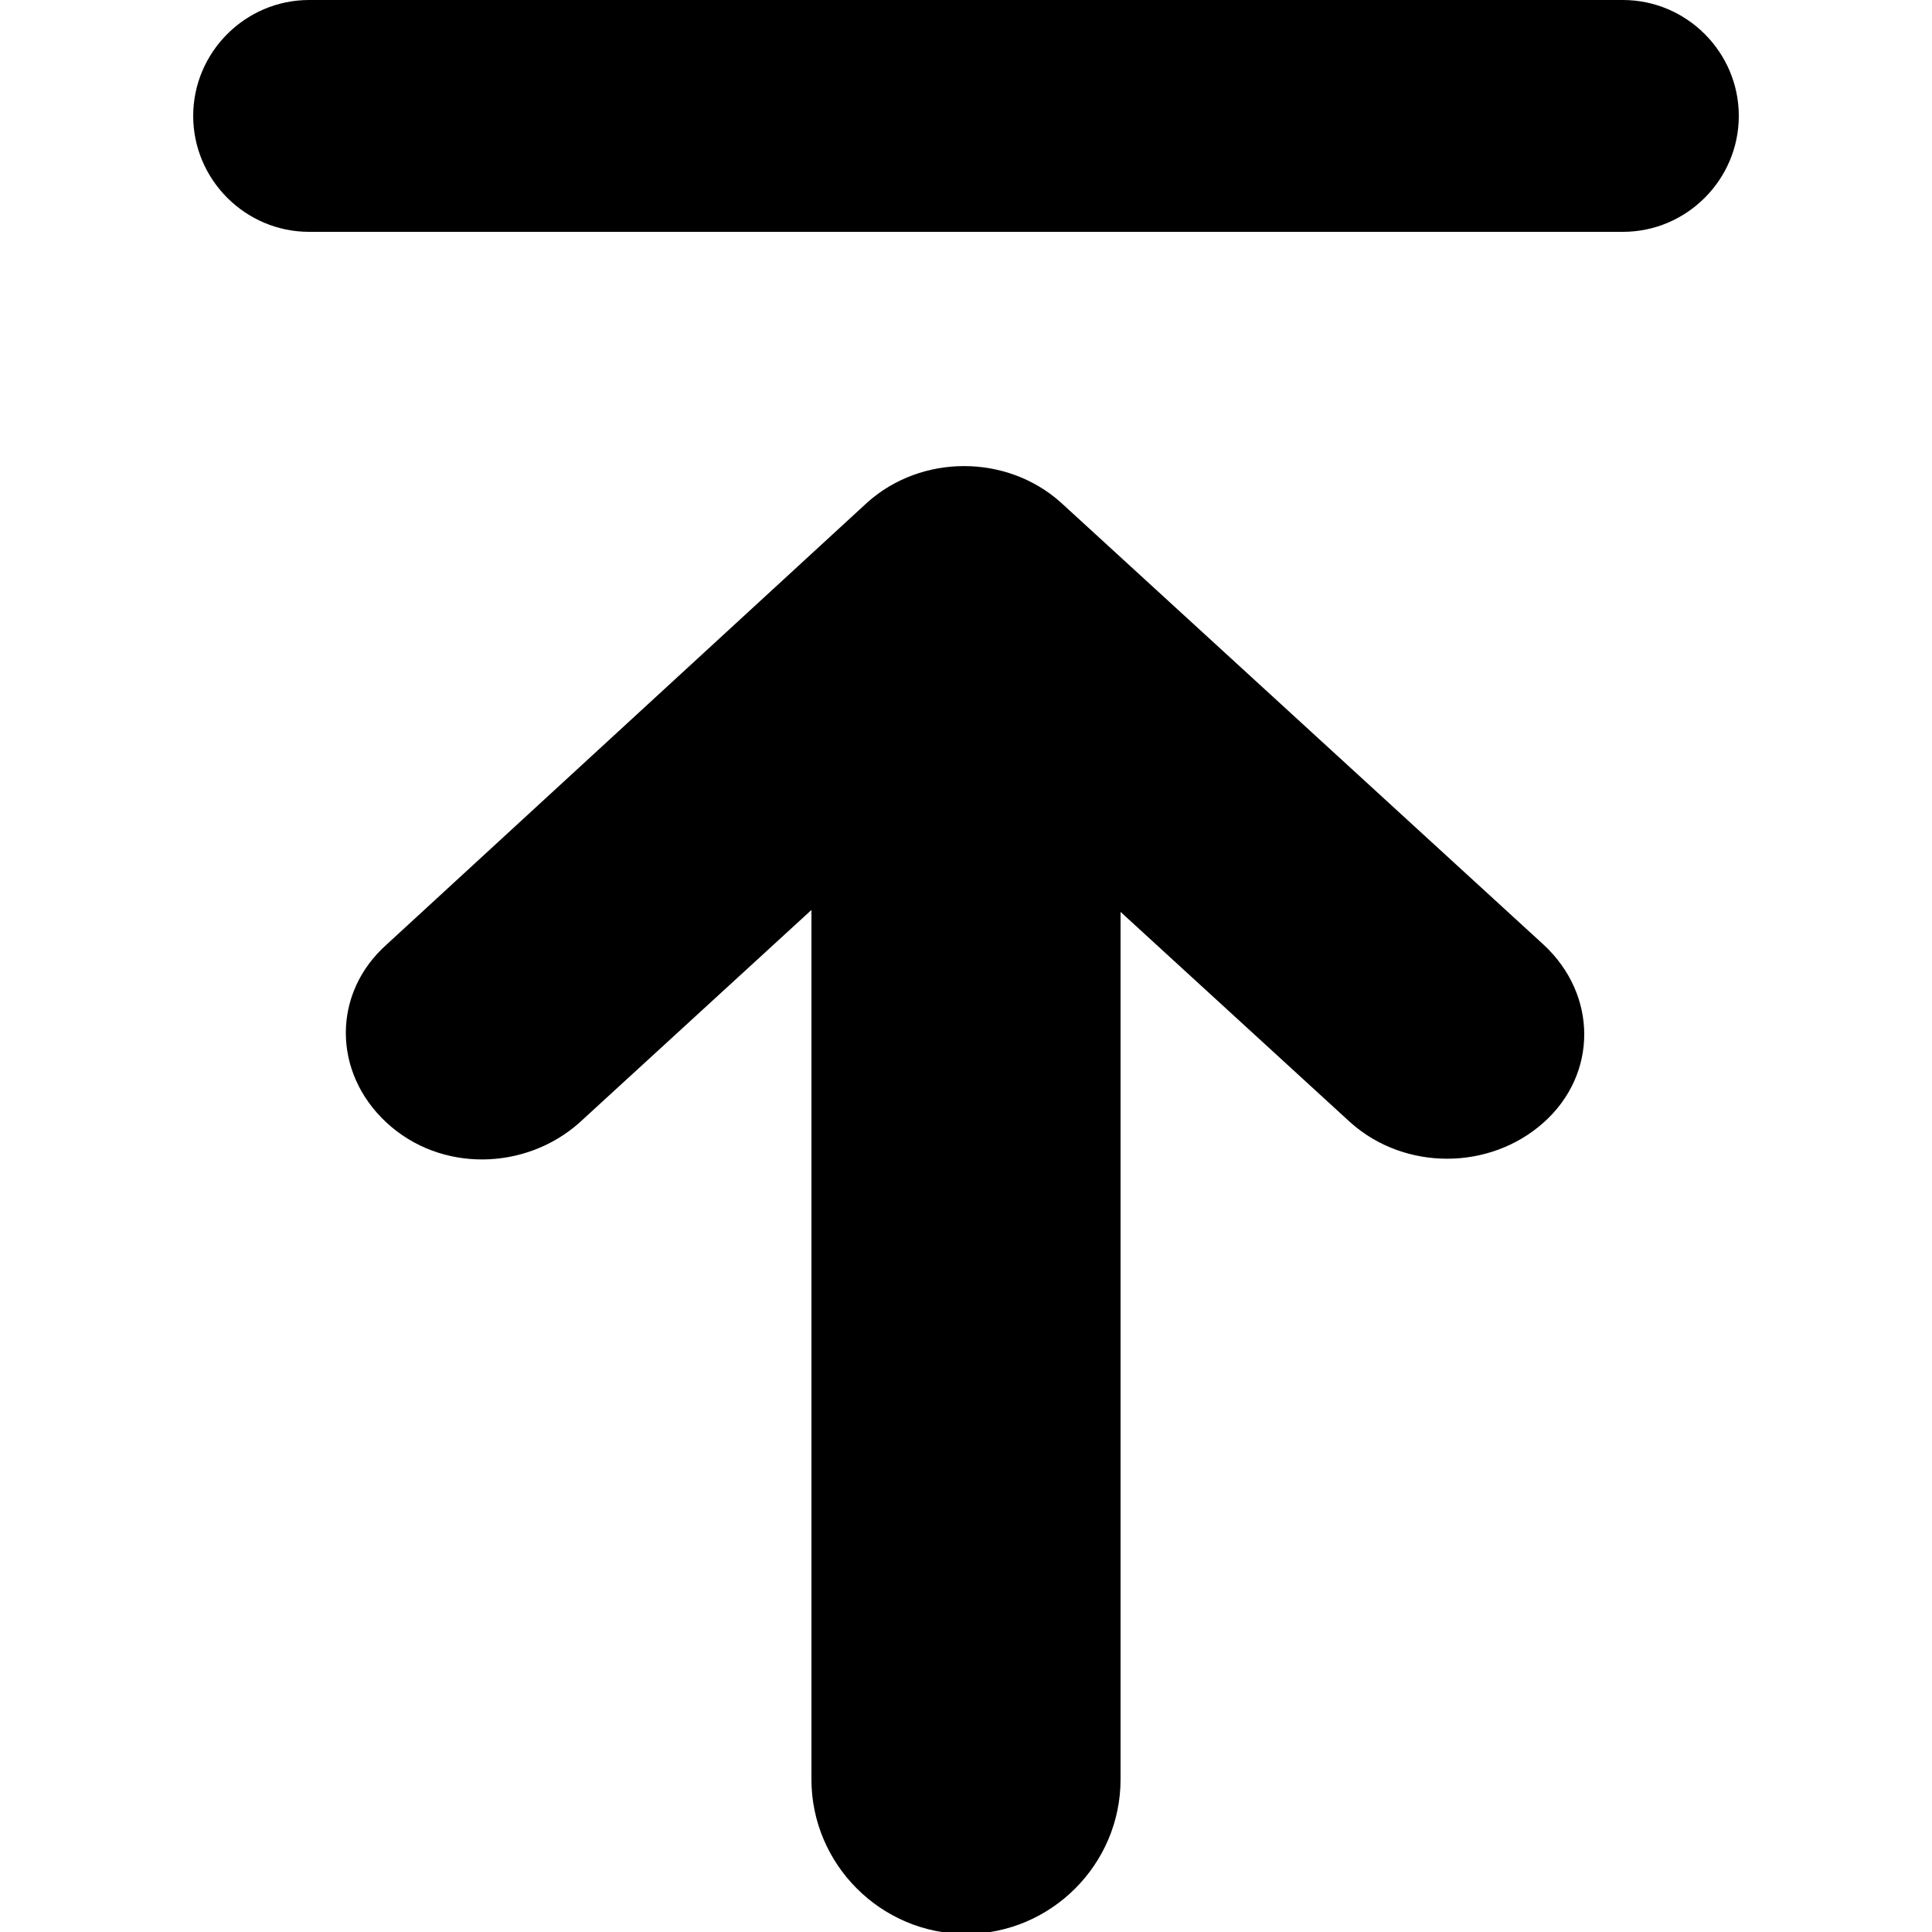
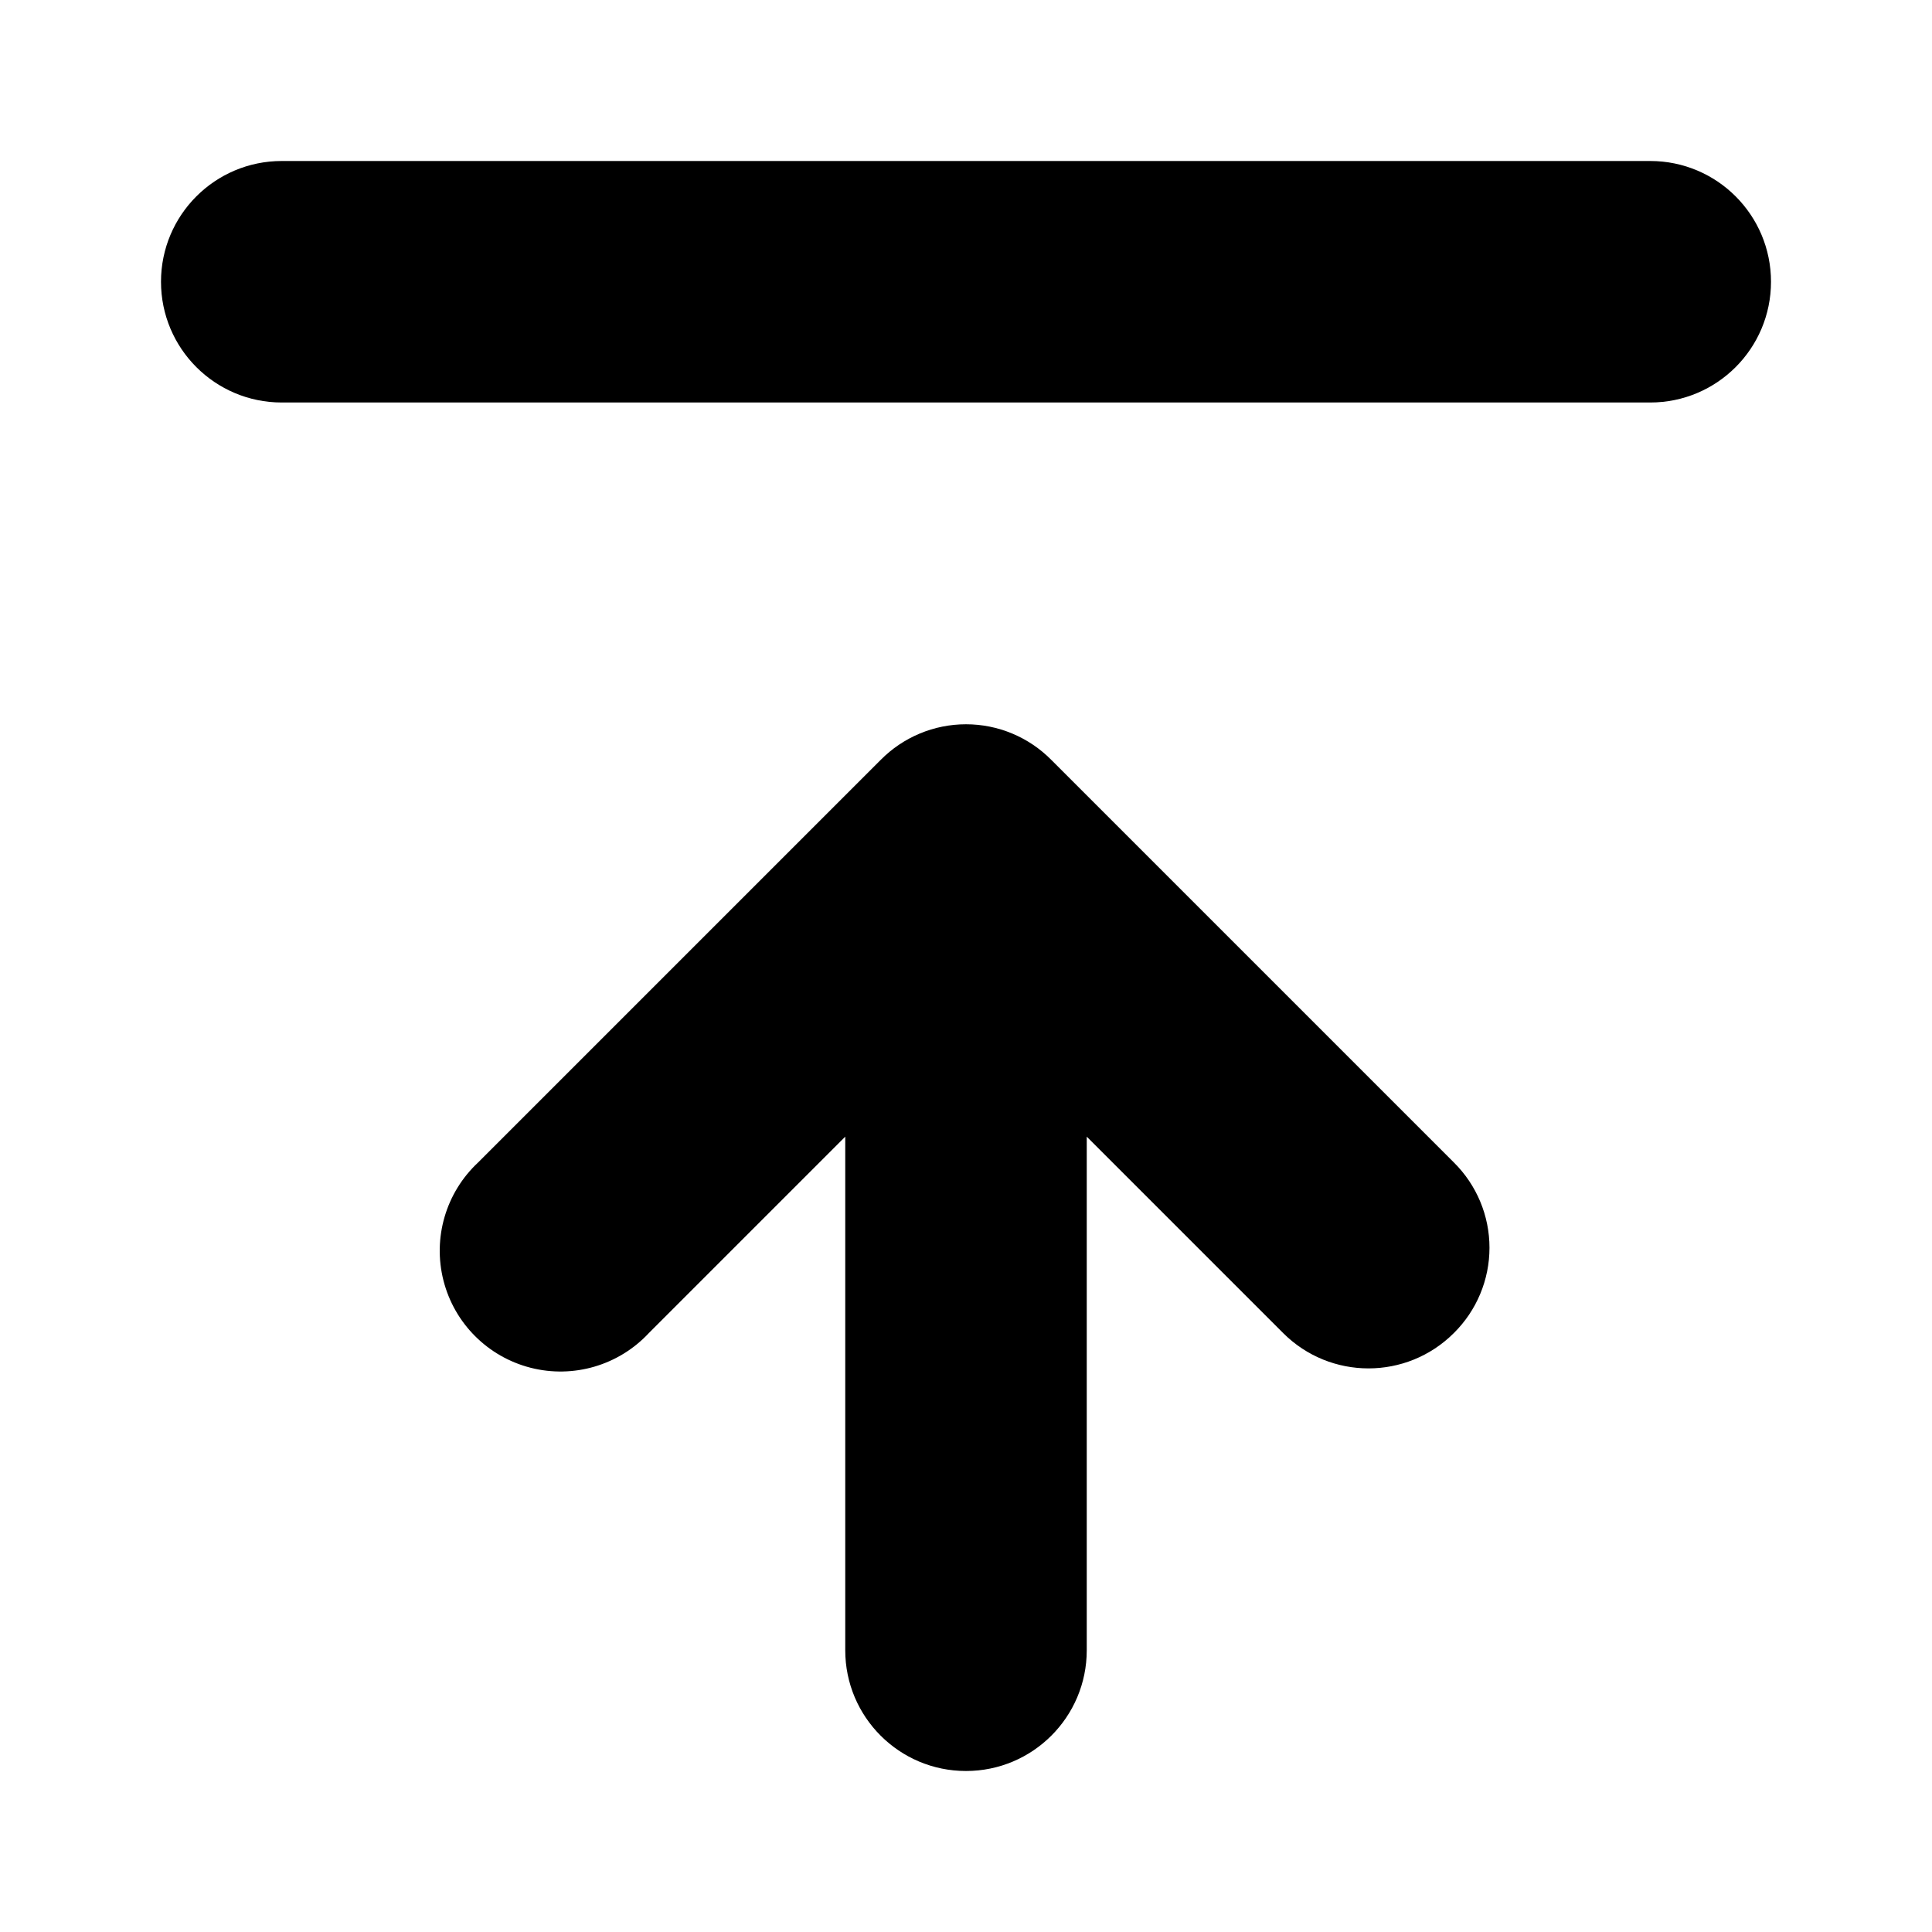
- <svg xmlns="http://www.w3.org/2000/svg" version="1.1" id="Layer_1" x="0px" y="0px" width="100px" height="100px" viewBox="0 0 100 100" style="enable-background:new 0 0 100 100;" xml:space="preserve">
-   <path d="M54.9,26c-2.8-2.5-7.2-2.5-10,0L20,48.9c-2.8,2.5-2.8,6.6,0,9.2s7.2,2.5,10,0l12-11v45c0,4.4,3.6,8,8,8s8-3.6,8-8V47.2  l11.9,10.9c2.8,2.5,7.2,2.5,10,0c2.8-2.5,2.8-6.6,0-9.2L54.9,26z" />
-   <path d="M16,0h68c3.3,0,6,2.7,6,6c0,3.3-2.7,6-6,6H16c-3.3,0-6-2.7-6-6C10,2.7,12.7,0,16,0z" />
+ <svg xmlns="http://www.w3.org/2000/svg" viewBox="0 0 24 24">
+   <path d="M20.5,5H3.5a1.5,1.5,0,0,1,0-3h17a1.5,1.5,0,0,1,0,3Z" />
+   <path d="M18.06,14.44l-5-5a1.49,1.49,0,0,0-2.12,0l-5,5a1.5,1.5,0,1,0,2.12,2.12l2.44-2.44V20.5a1.5,1.5,0,0,0,3,0V14.12l2.44,2.44a1.5,1.5,0,0,0,2.12,0A1.49,1.49,0,0,0,18.06,14.44Z" />
</svg>
